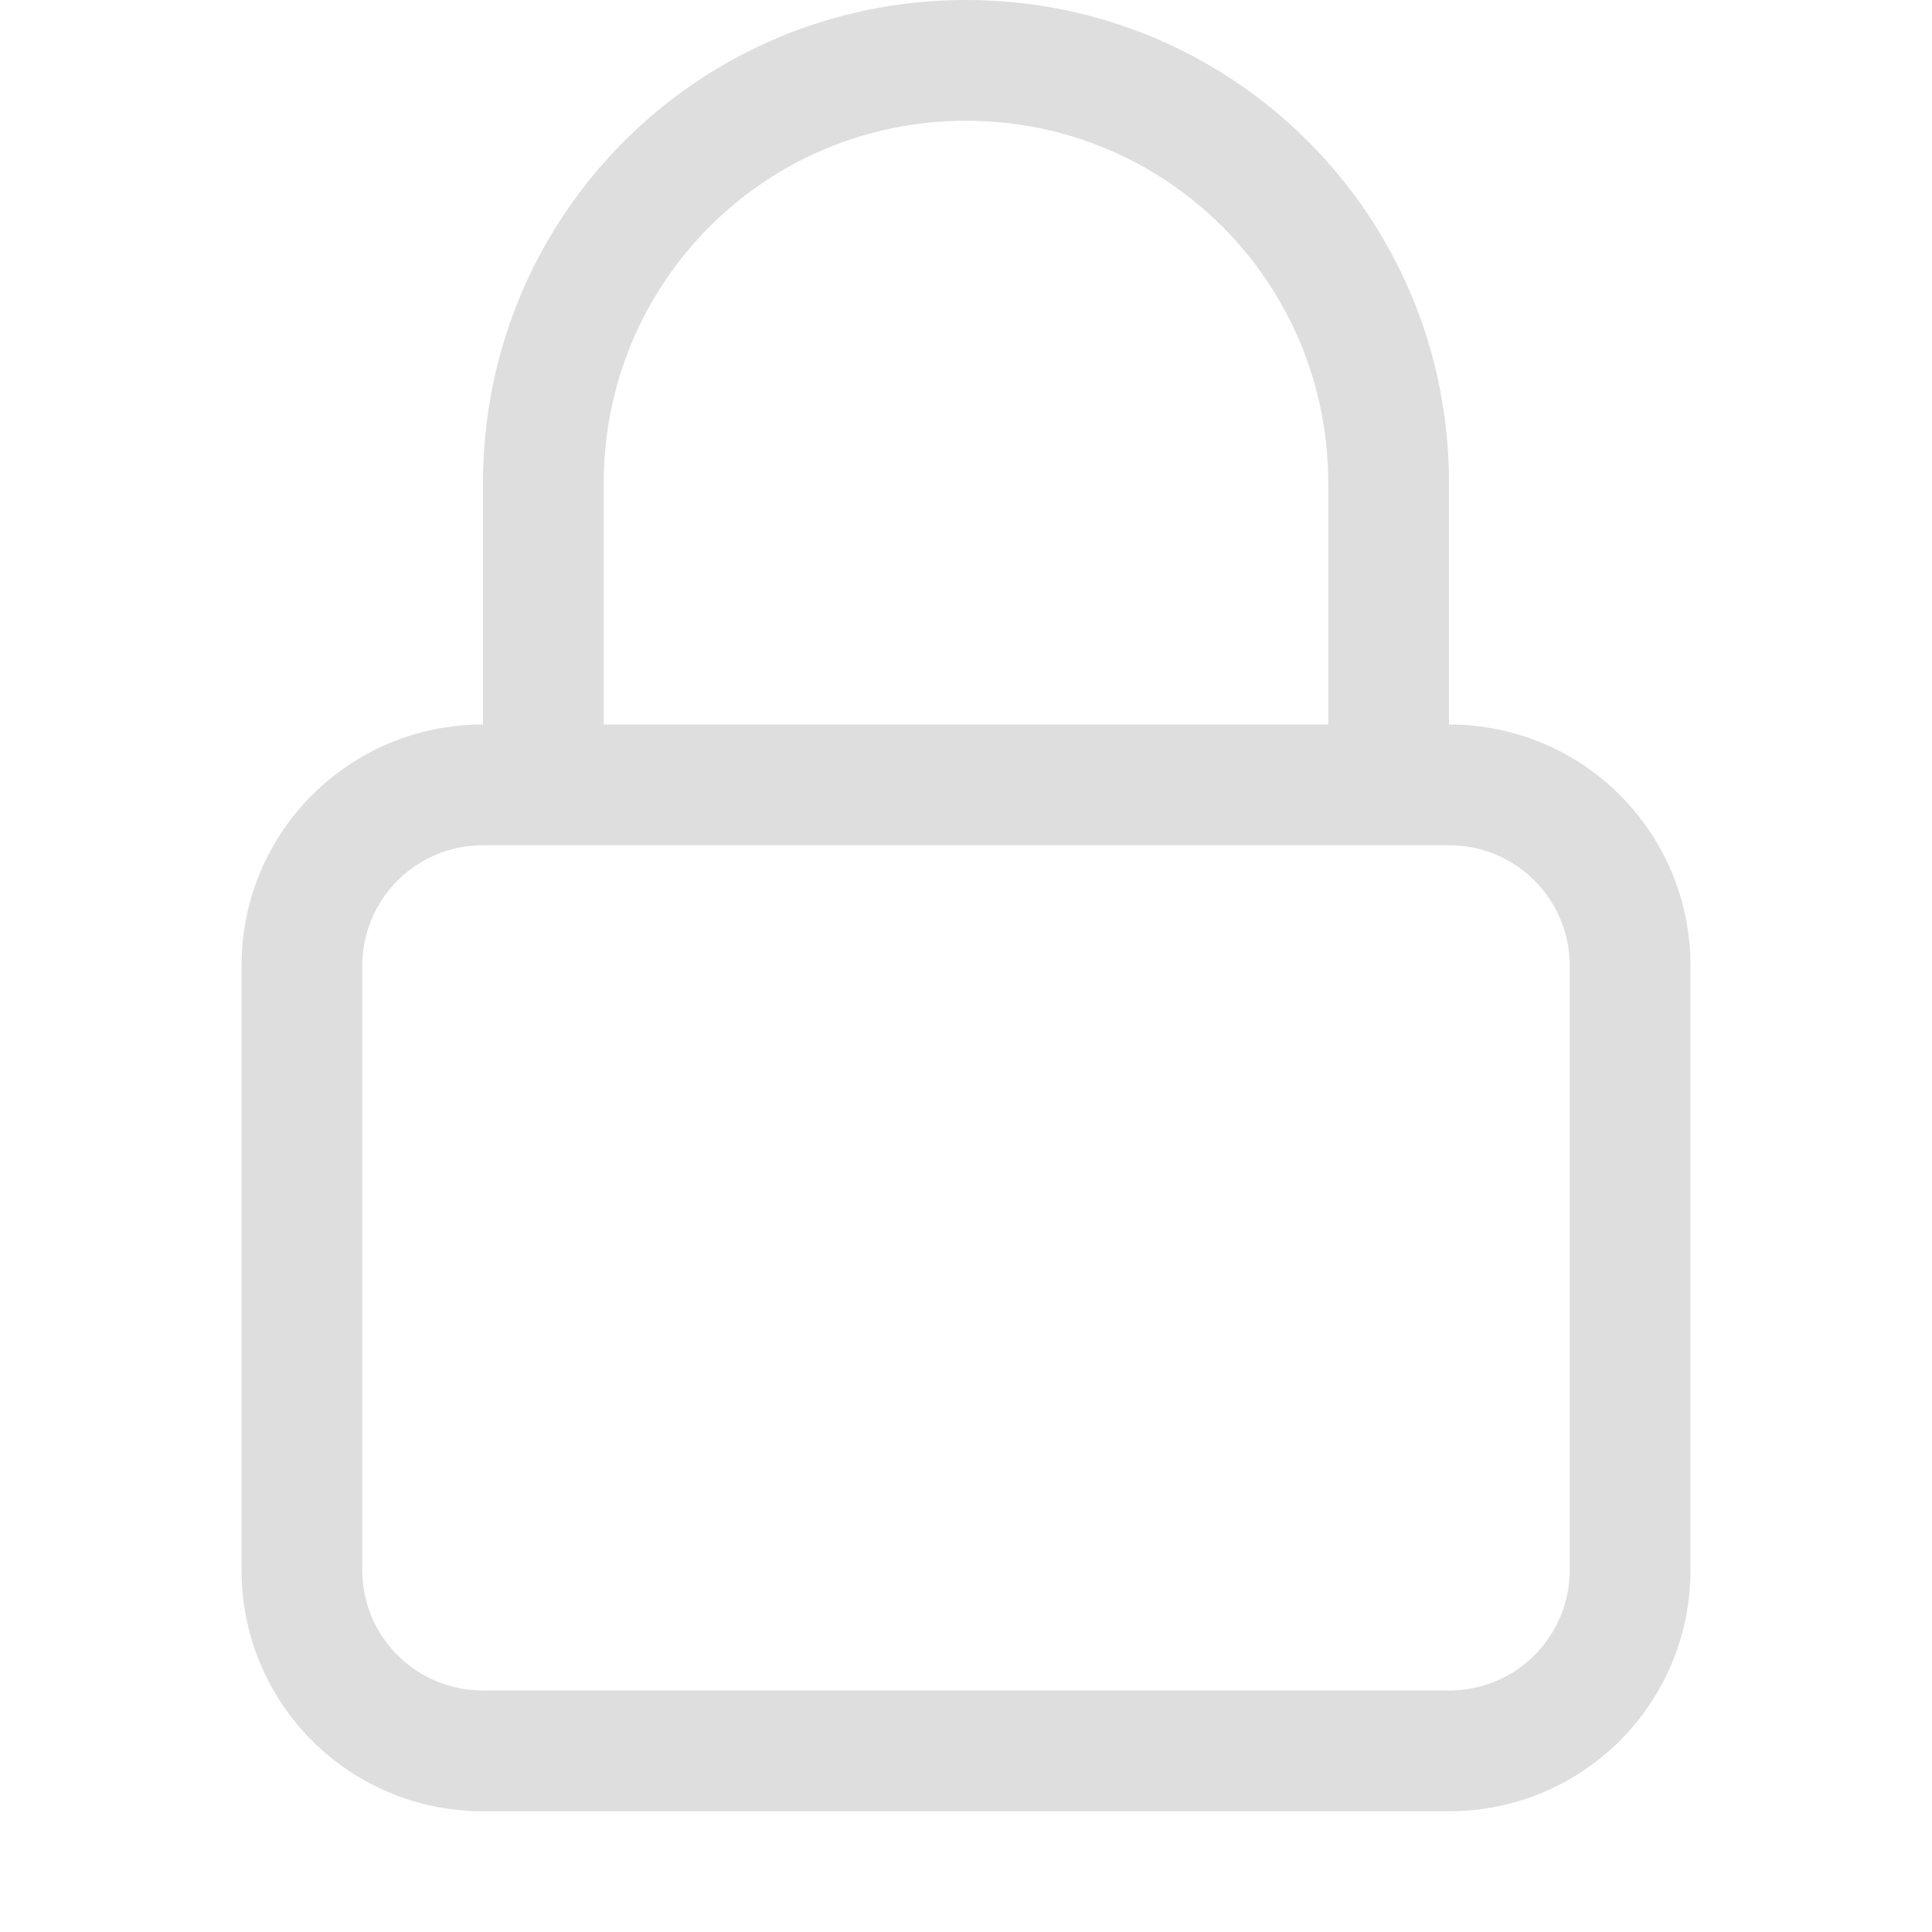
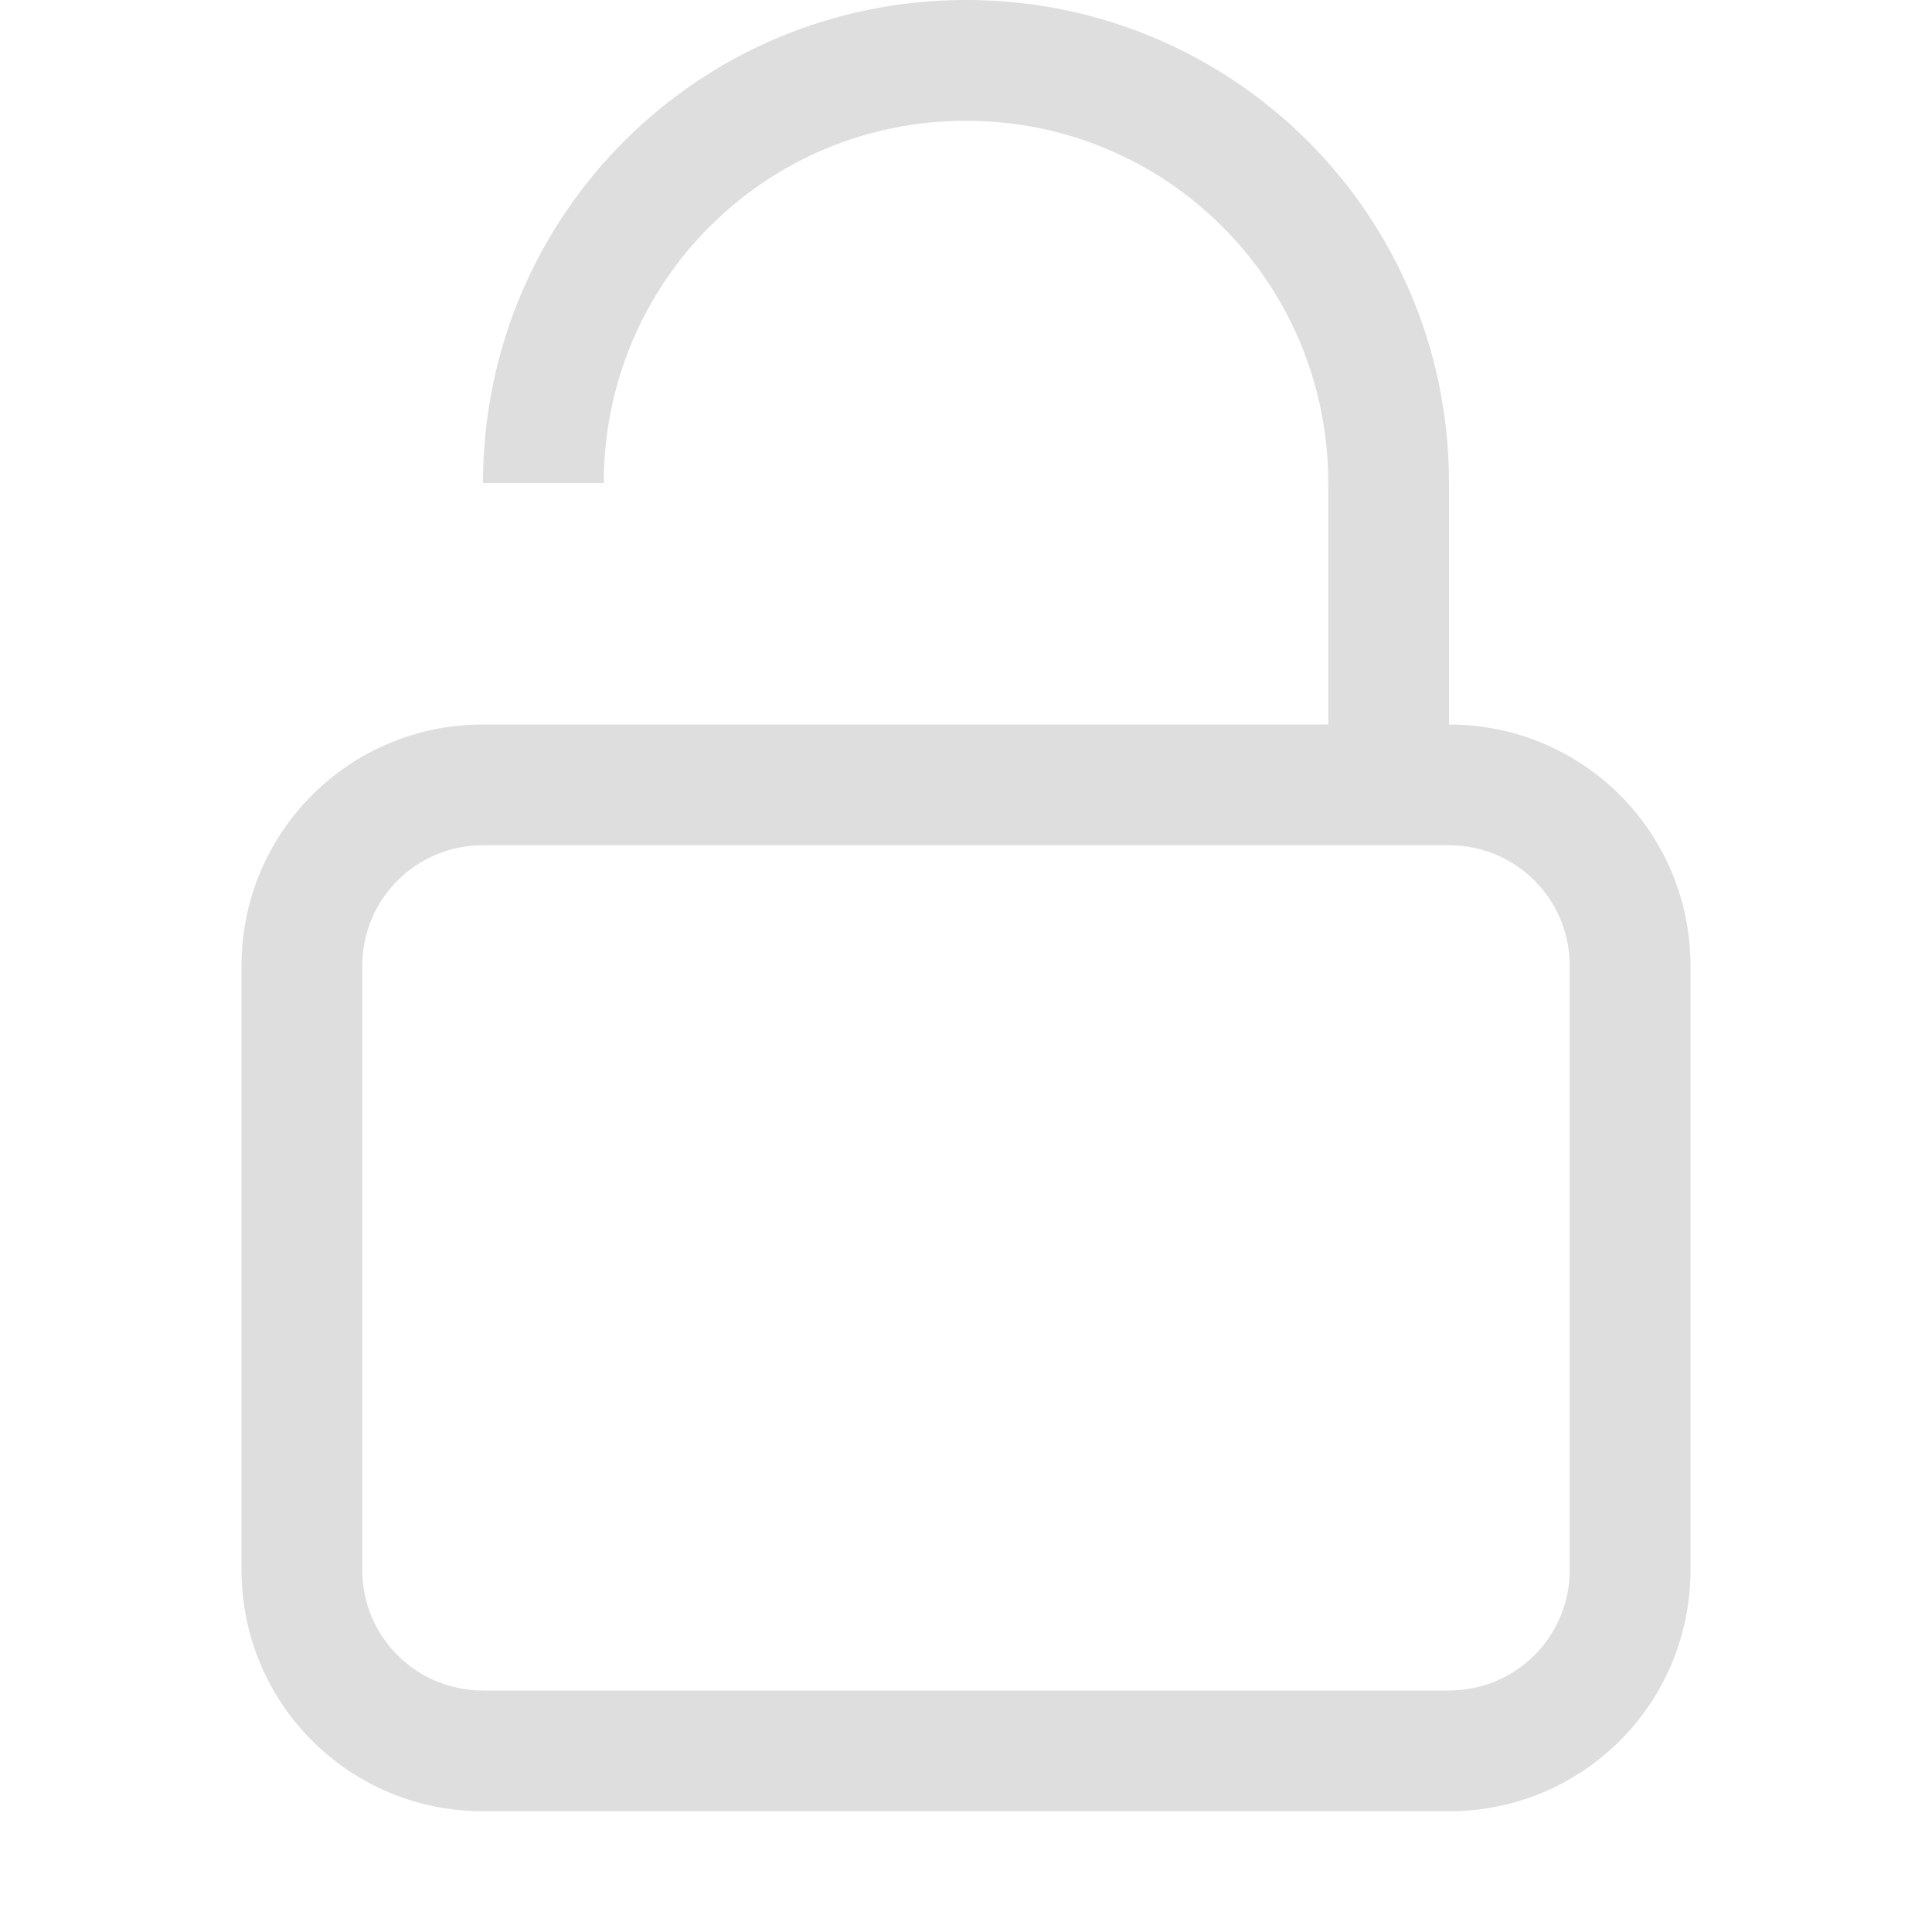
- <svg xmlns="http://www.w3.org/2000/svg" width="16" height="16">
-   <path class="ColorScheme-Text" d="M8 0C5.784 0 4 1.784 4 4v2h1V4c0-1.662 1.338-3 3-3s3 1.338 3 3v2h1V4c0-2.216-1.784-4-4-4zM4 6c-1.108 0-2 .892-2 2v5c0 1.108.892 2 2 2h8c1.108 0 2-.892 2-2V8c0-1.108-.892-2-2-2zm0 1h8c.554 0 1 .446 1 1v5c0 .554-.446 1-1 1H4c-.554 0-1-.446-1-1V8c0-.554.446-1 1-1z" fill="#dedede" />
+ <svg xmlns="http://www.w3.org/2000/svg" width="16" height="16" version="1.1">
+   <path fill="#dedede" d="m8 0c-2.216 0-4 1.784-4 4h1c0-1.662 1.338-3 3-3s3 1.338 3 3v2h-5-1-1c-1.108 0-2 0.892-2 2v5c0 1.108 0.892 2 2 2h8c1.108 0 2-0.892 2-2v-5c0-1.108-0.892-2-2-2v-2c0-2.216-1.784-4-4-4zm-4 7h8c0.554 0 1 0.446 1 1v5c0 0.554-0.446 1-1 1h-8c-0.554 0-1-0.446-1-1v-5c0-0.554 0.446-1 1-1z" />
</svg>
